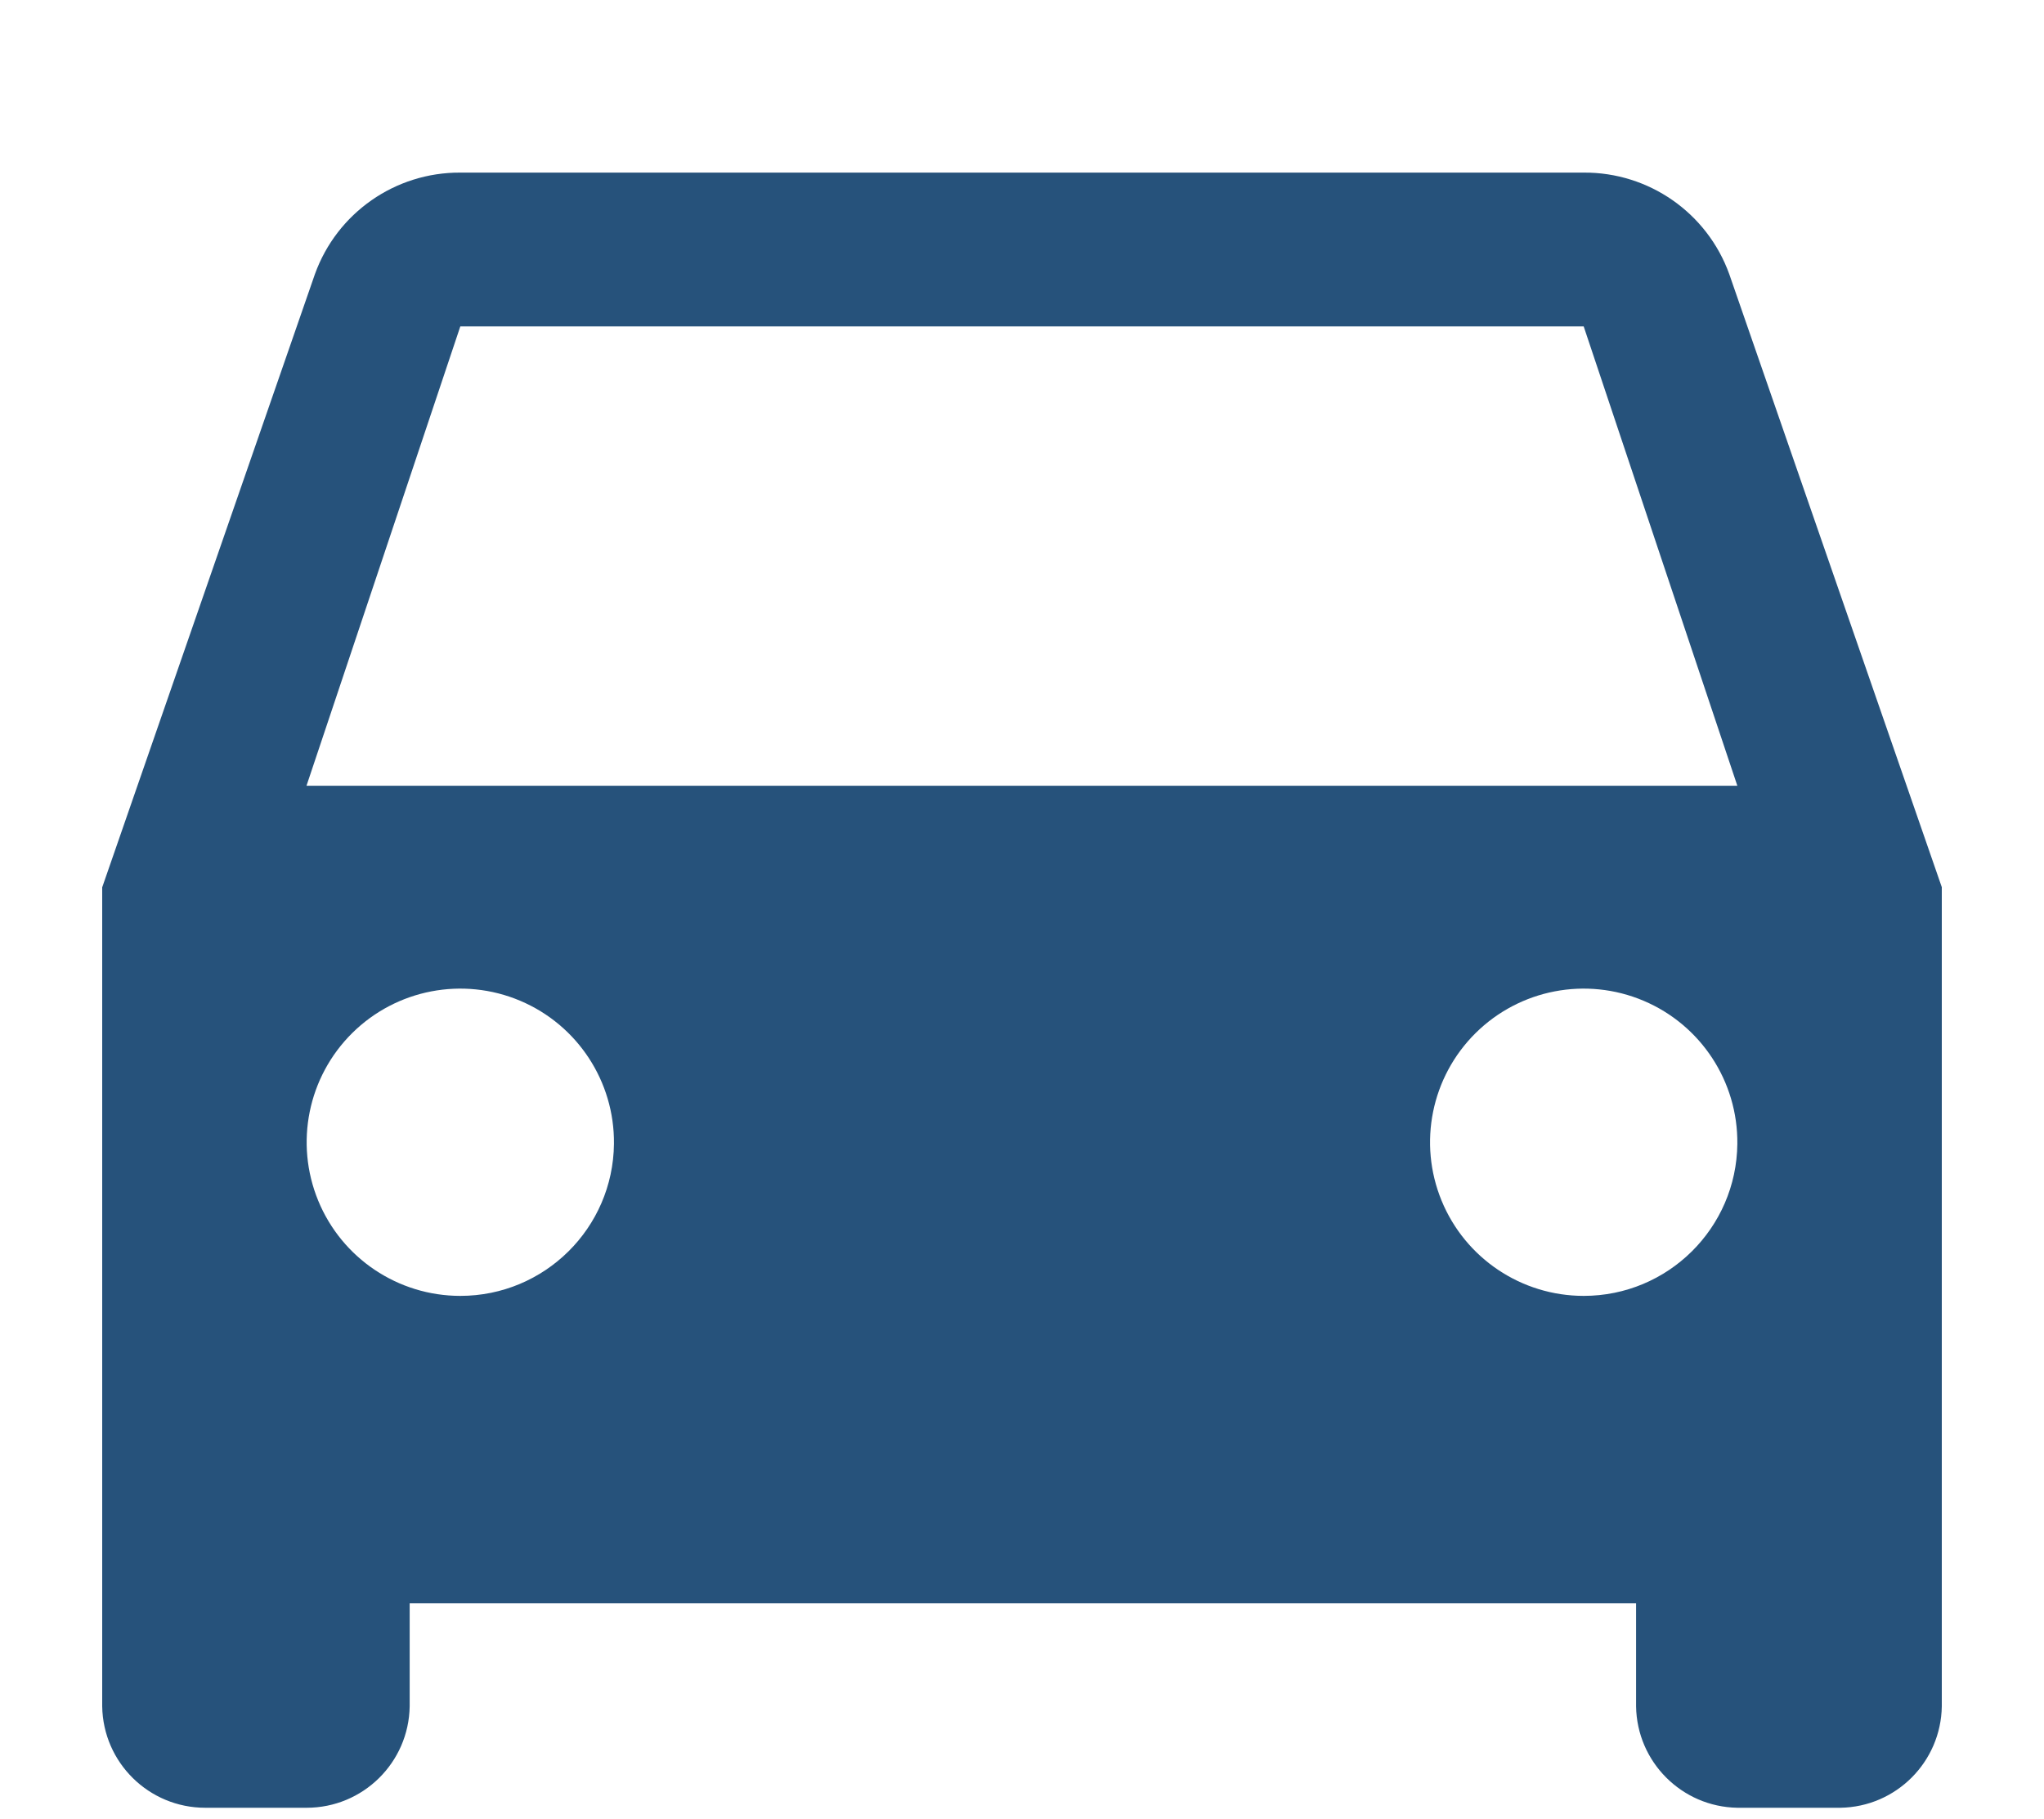
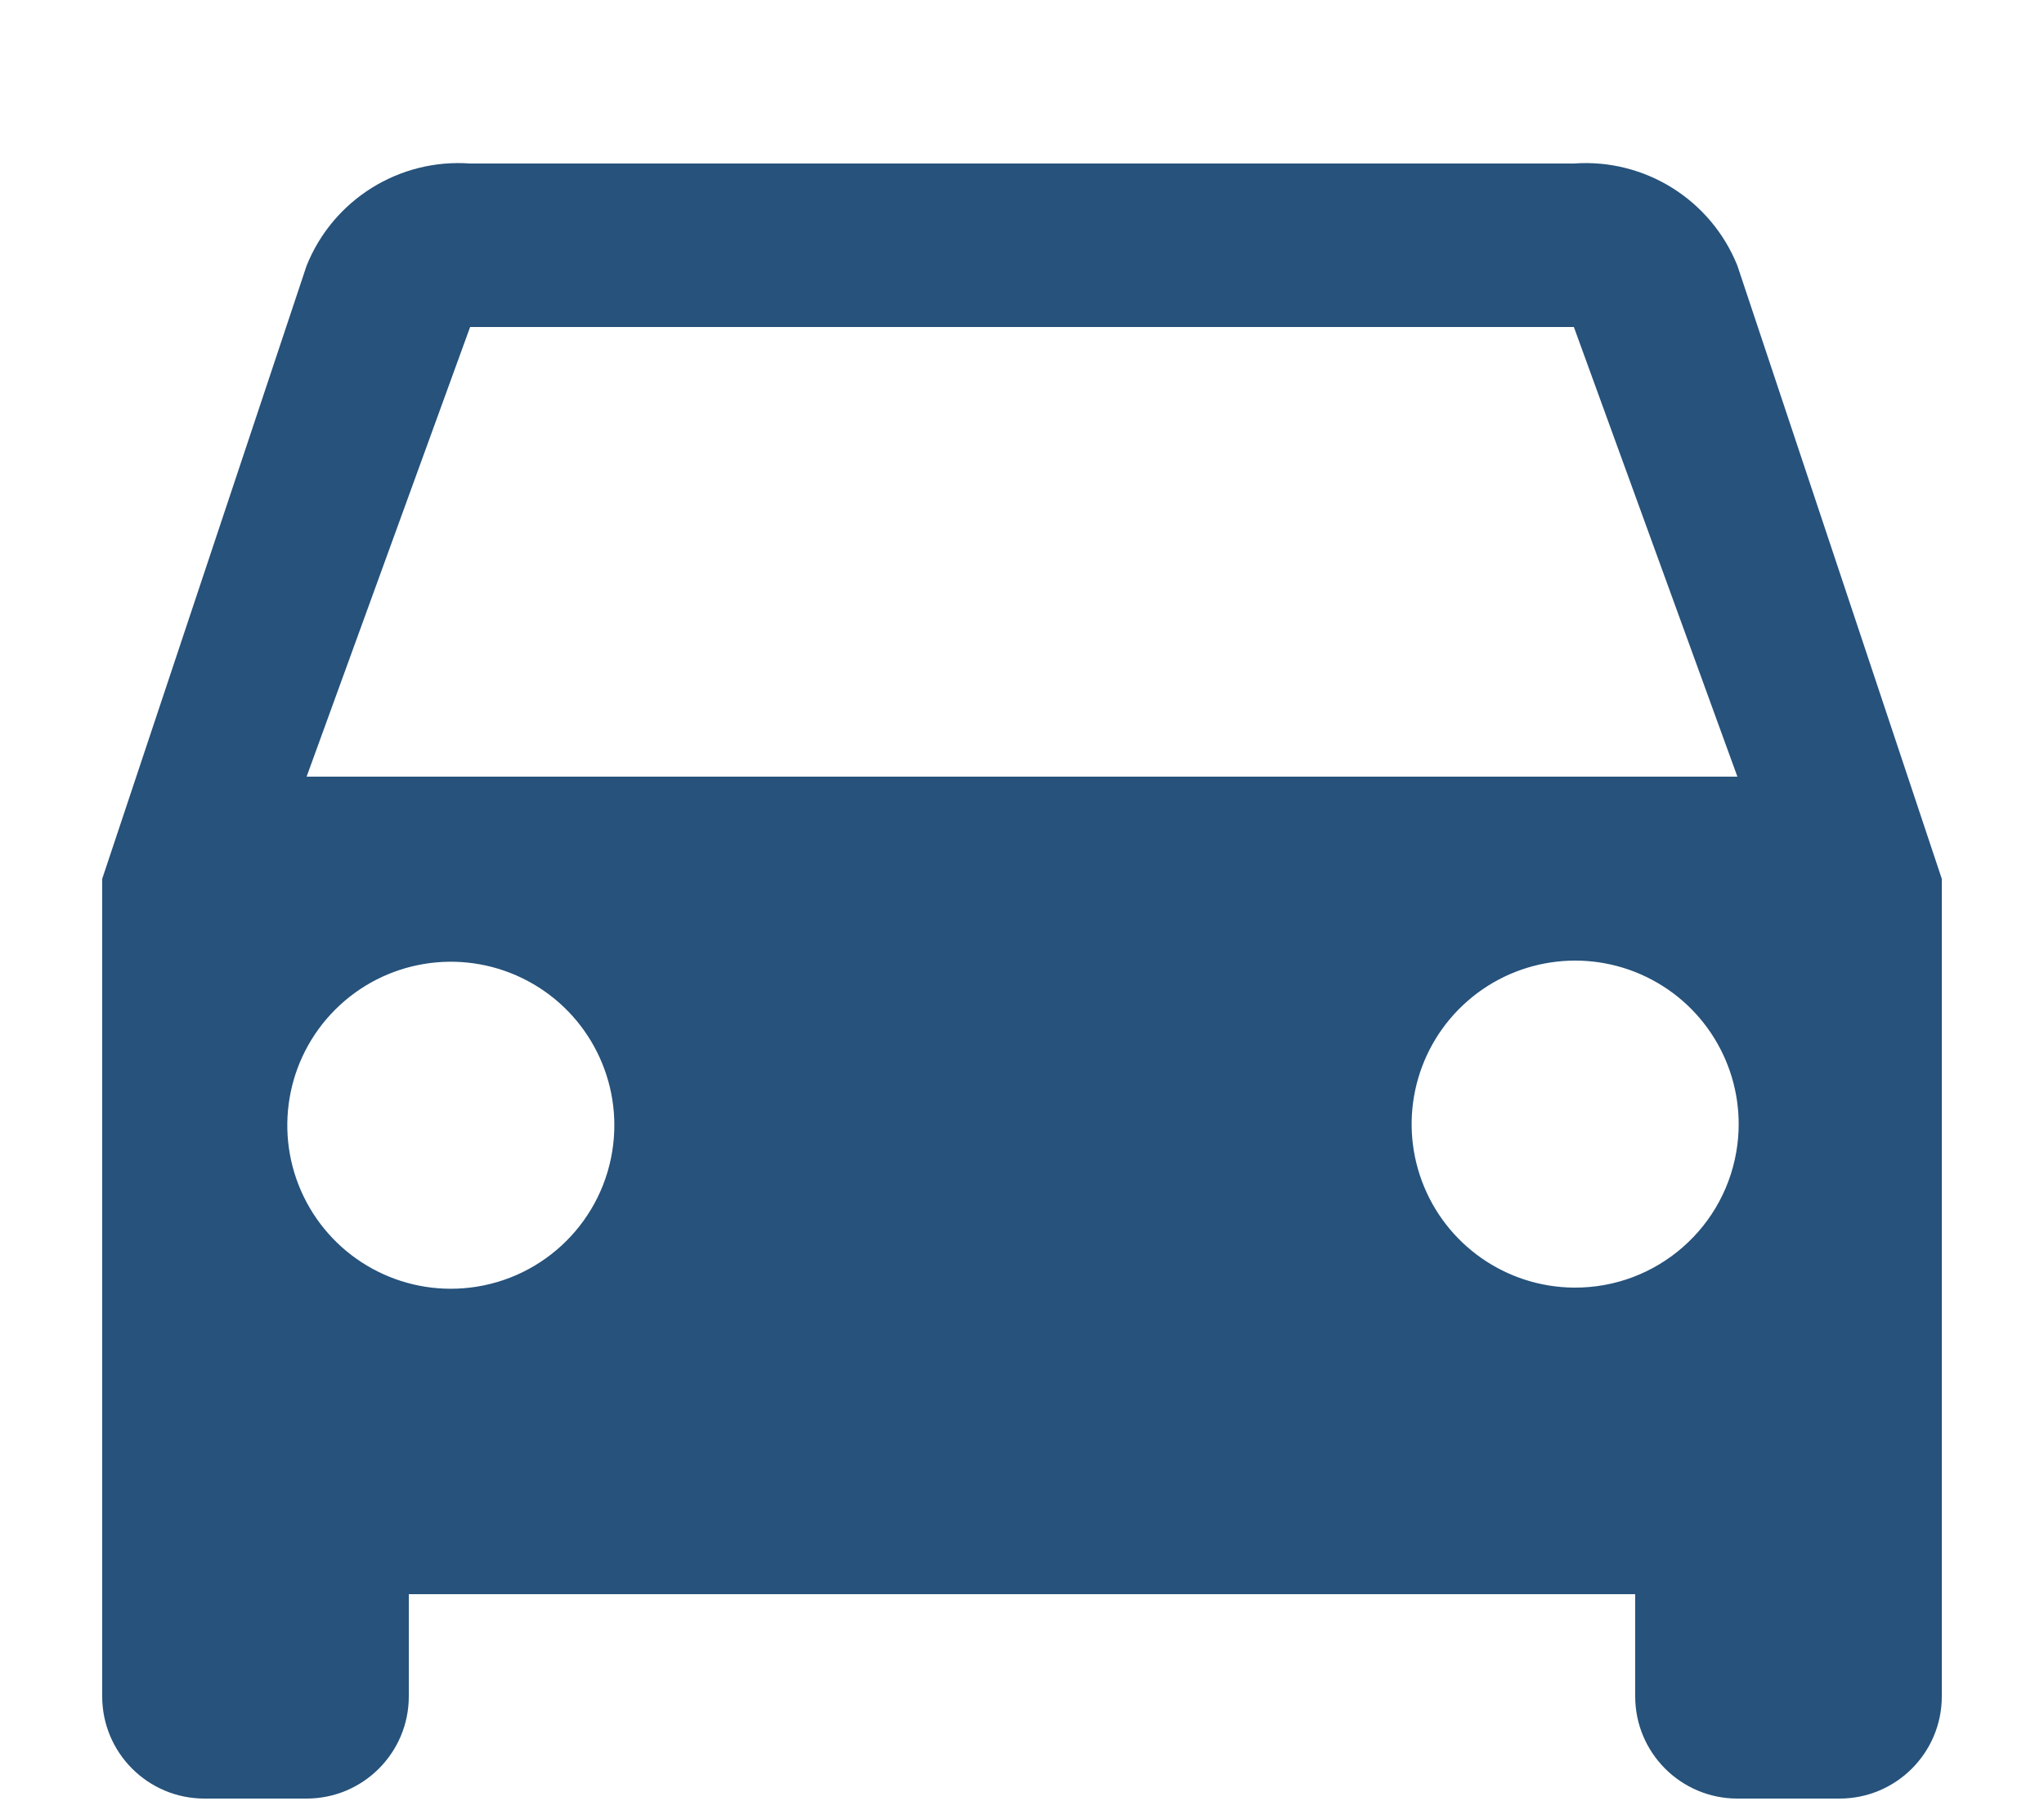
<svg xmlns="http://www.w3.org/2000/svg" viewBox="0 0 100 89">
-   <path d="M84.603 13.416a7.517 7.517 0 0 0-7.123-4.971H22.52a7.517 7.517 0 0 0-7.114 4.971L5 43.416v40.072a5.04 5.04 0 0 0 5.04 4.962h4.963a5.04 5.04 0 0 0 5.04-4.962v-5.04h60v5.04a5.04 5.04 0 0 0 4.954 4.962h5.04A5.04 5.04 0 0 0 95 83.488v-40.08zM22.52 63.405a7.517 7.517 0 1 1 7.517-7.44 7.517 7.517 0 0 1-7.517 7.44zm54.96 0a7.517 7.517 0 1 1 7.517-7.44 7.517 7.517 0 0 1-7.517 7.44zm-62.485-24.96l7.525-22.474h54.96l7.517 22.474z" fill="#26527b" />
+   <path d="M85 13a8 8 0 0 0-8-5H23a8 8 0 0 0-8 5L5 43v40a5 5 0 0 0 5 5h5a5 5 0 0 0 5-5v-5h60v5a5 5 0 0 0 5 5h5a5 5 0 0 0 5-5V43zM23 63a8 8 0 1 1 7-7 8 8 0 0 1-7 7zm54 0a8 8 0 1 1 8-7 8 8 0 0 1-8 7zM15 38l8-22h54l8 22z" fill="#26527b" />
</svg>
